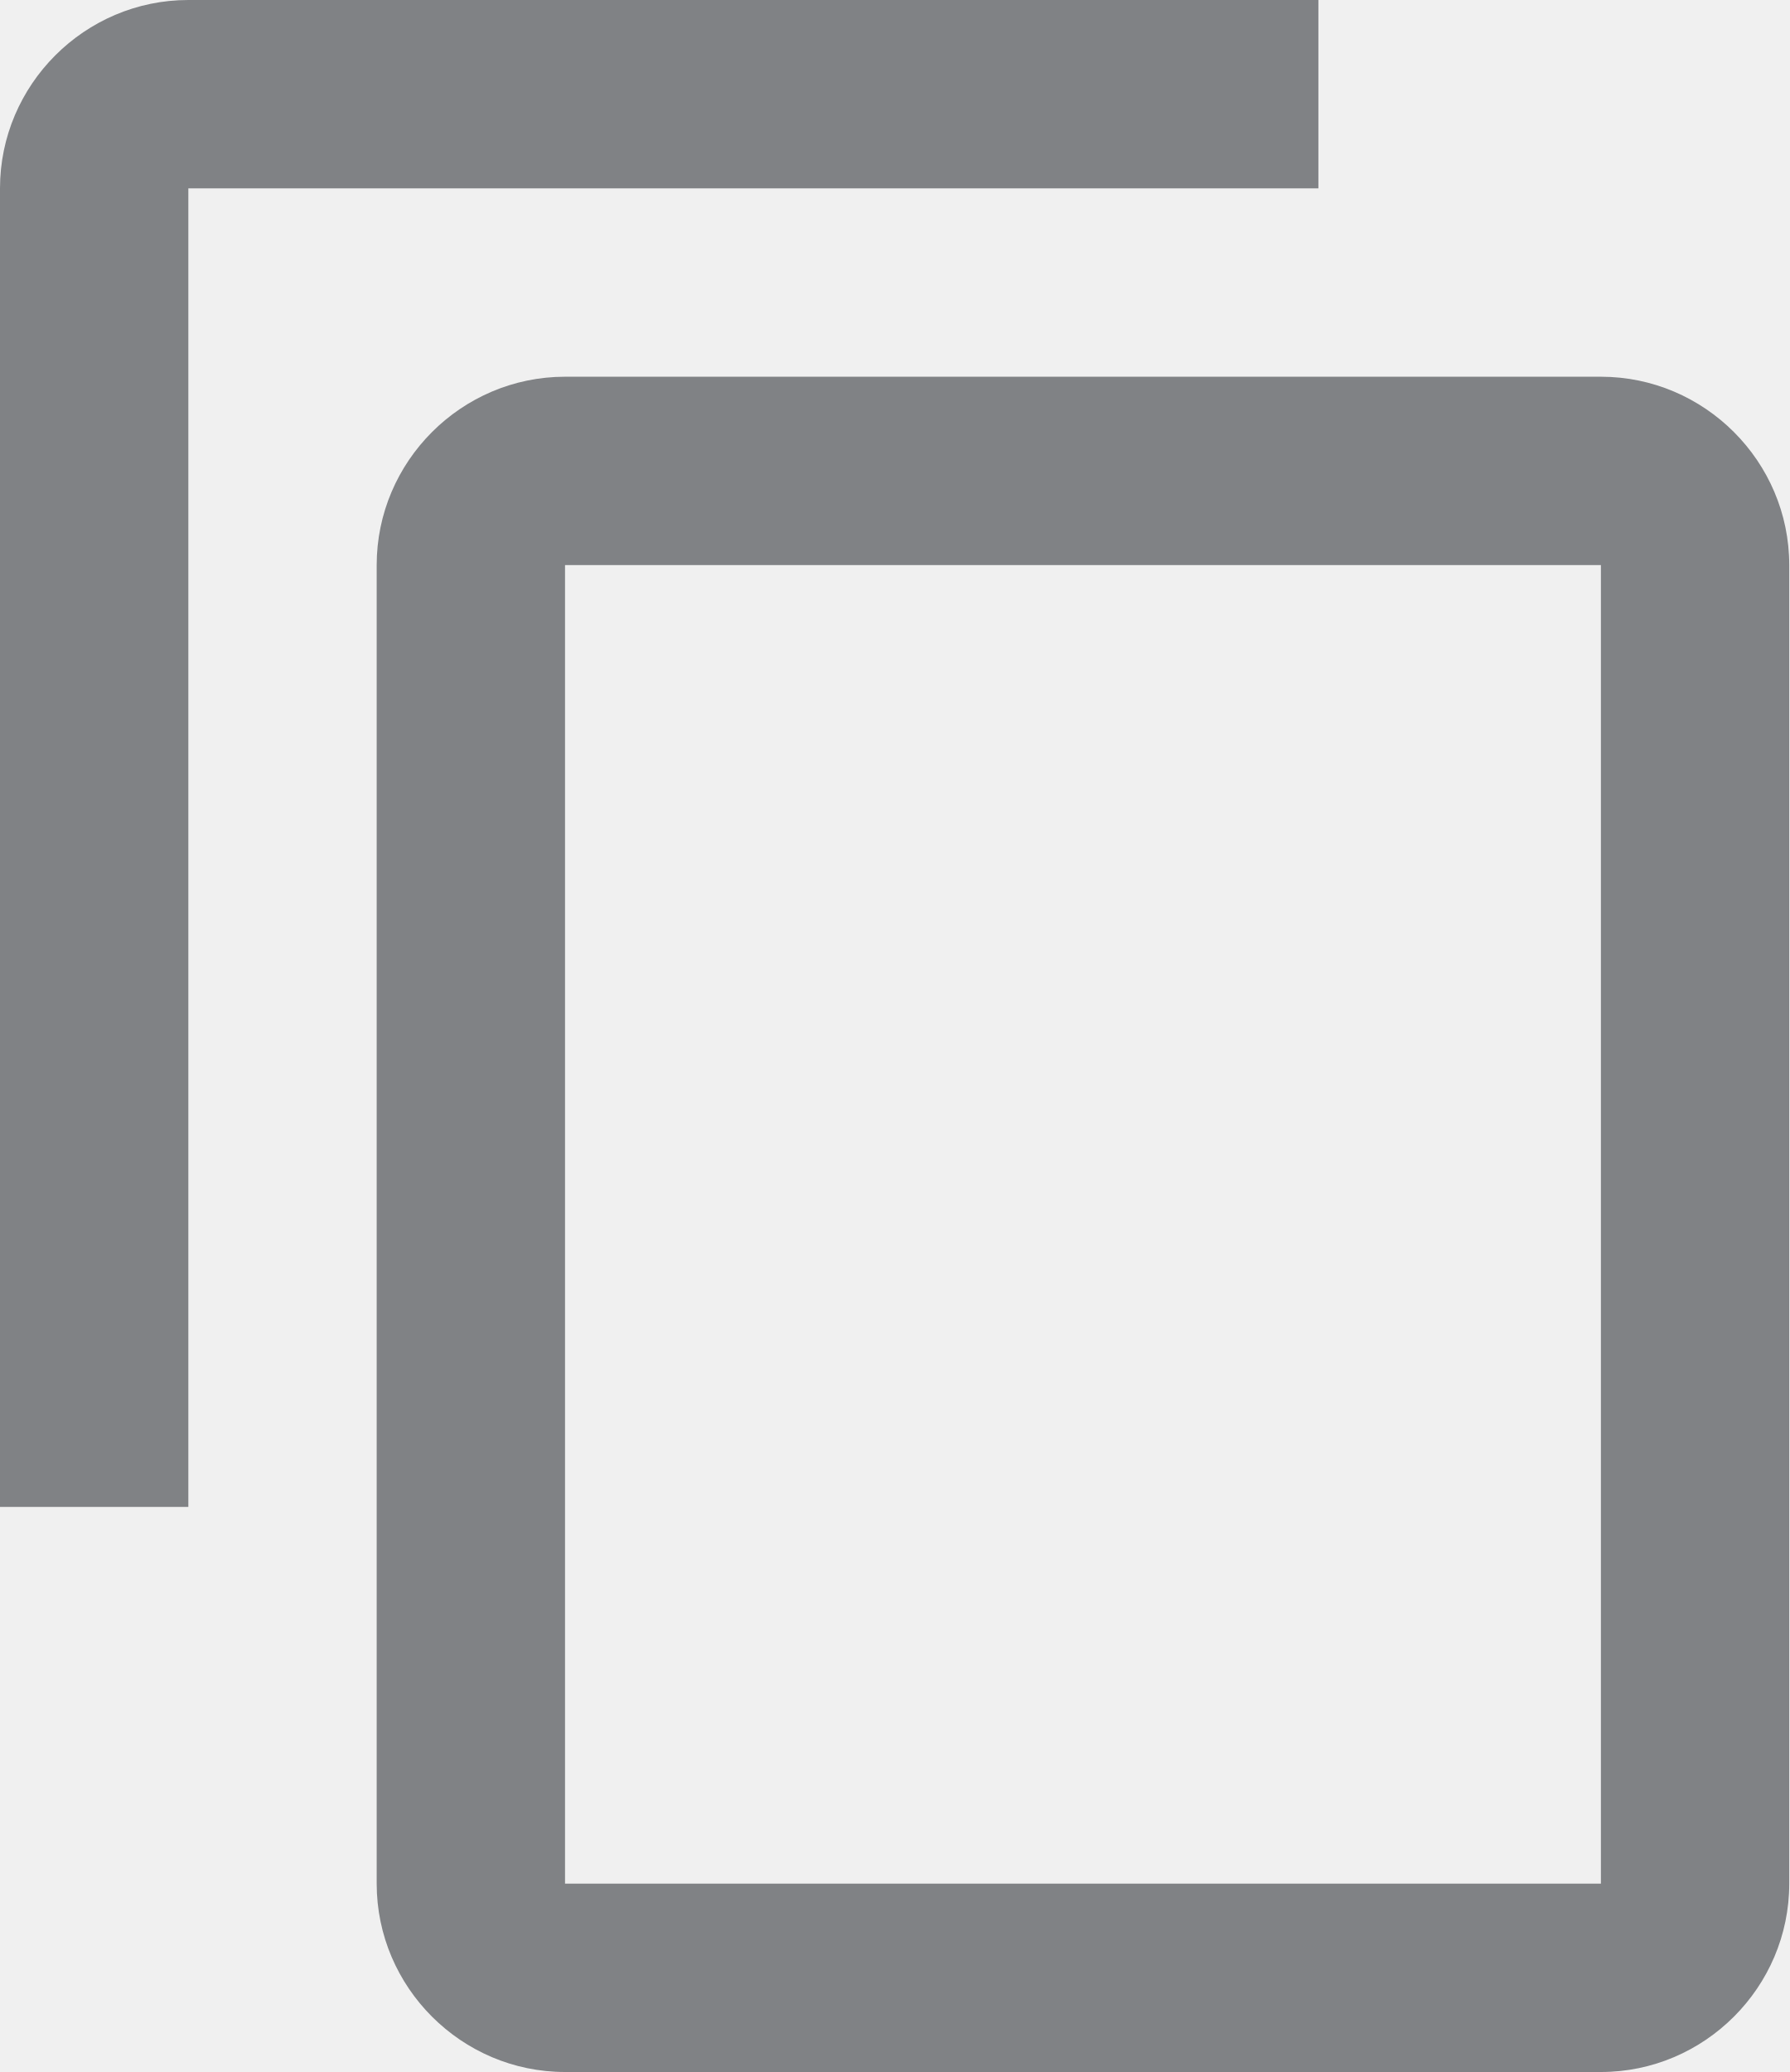
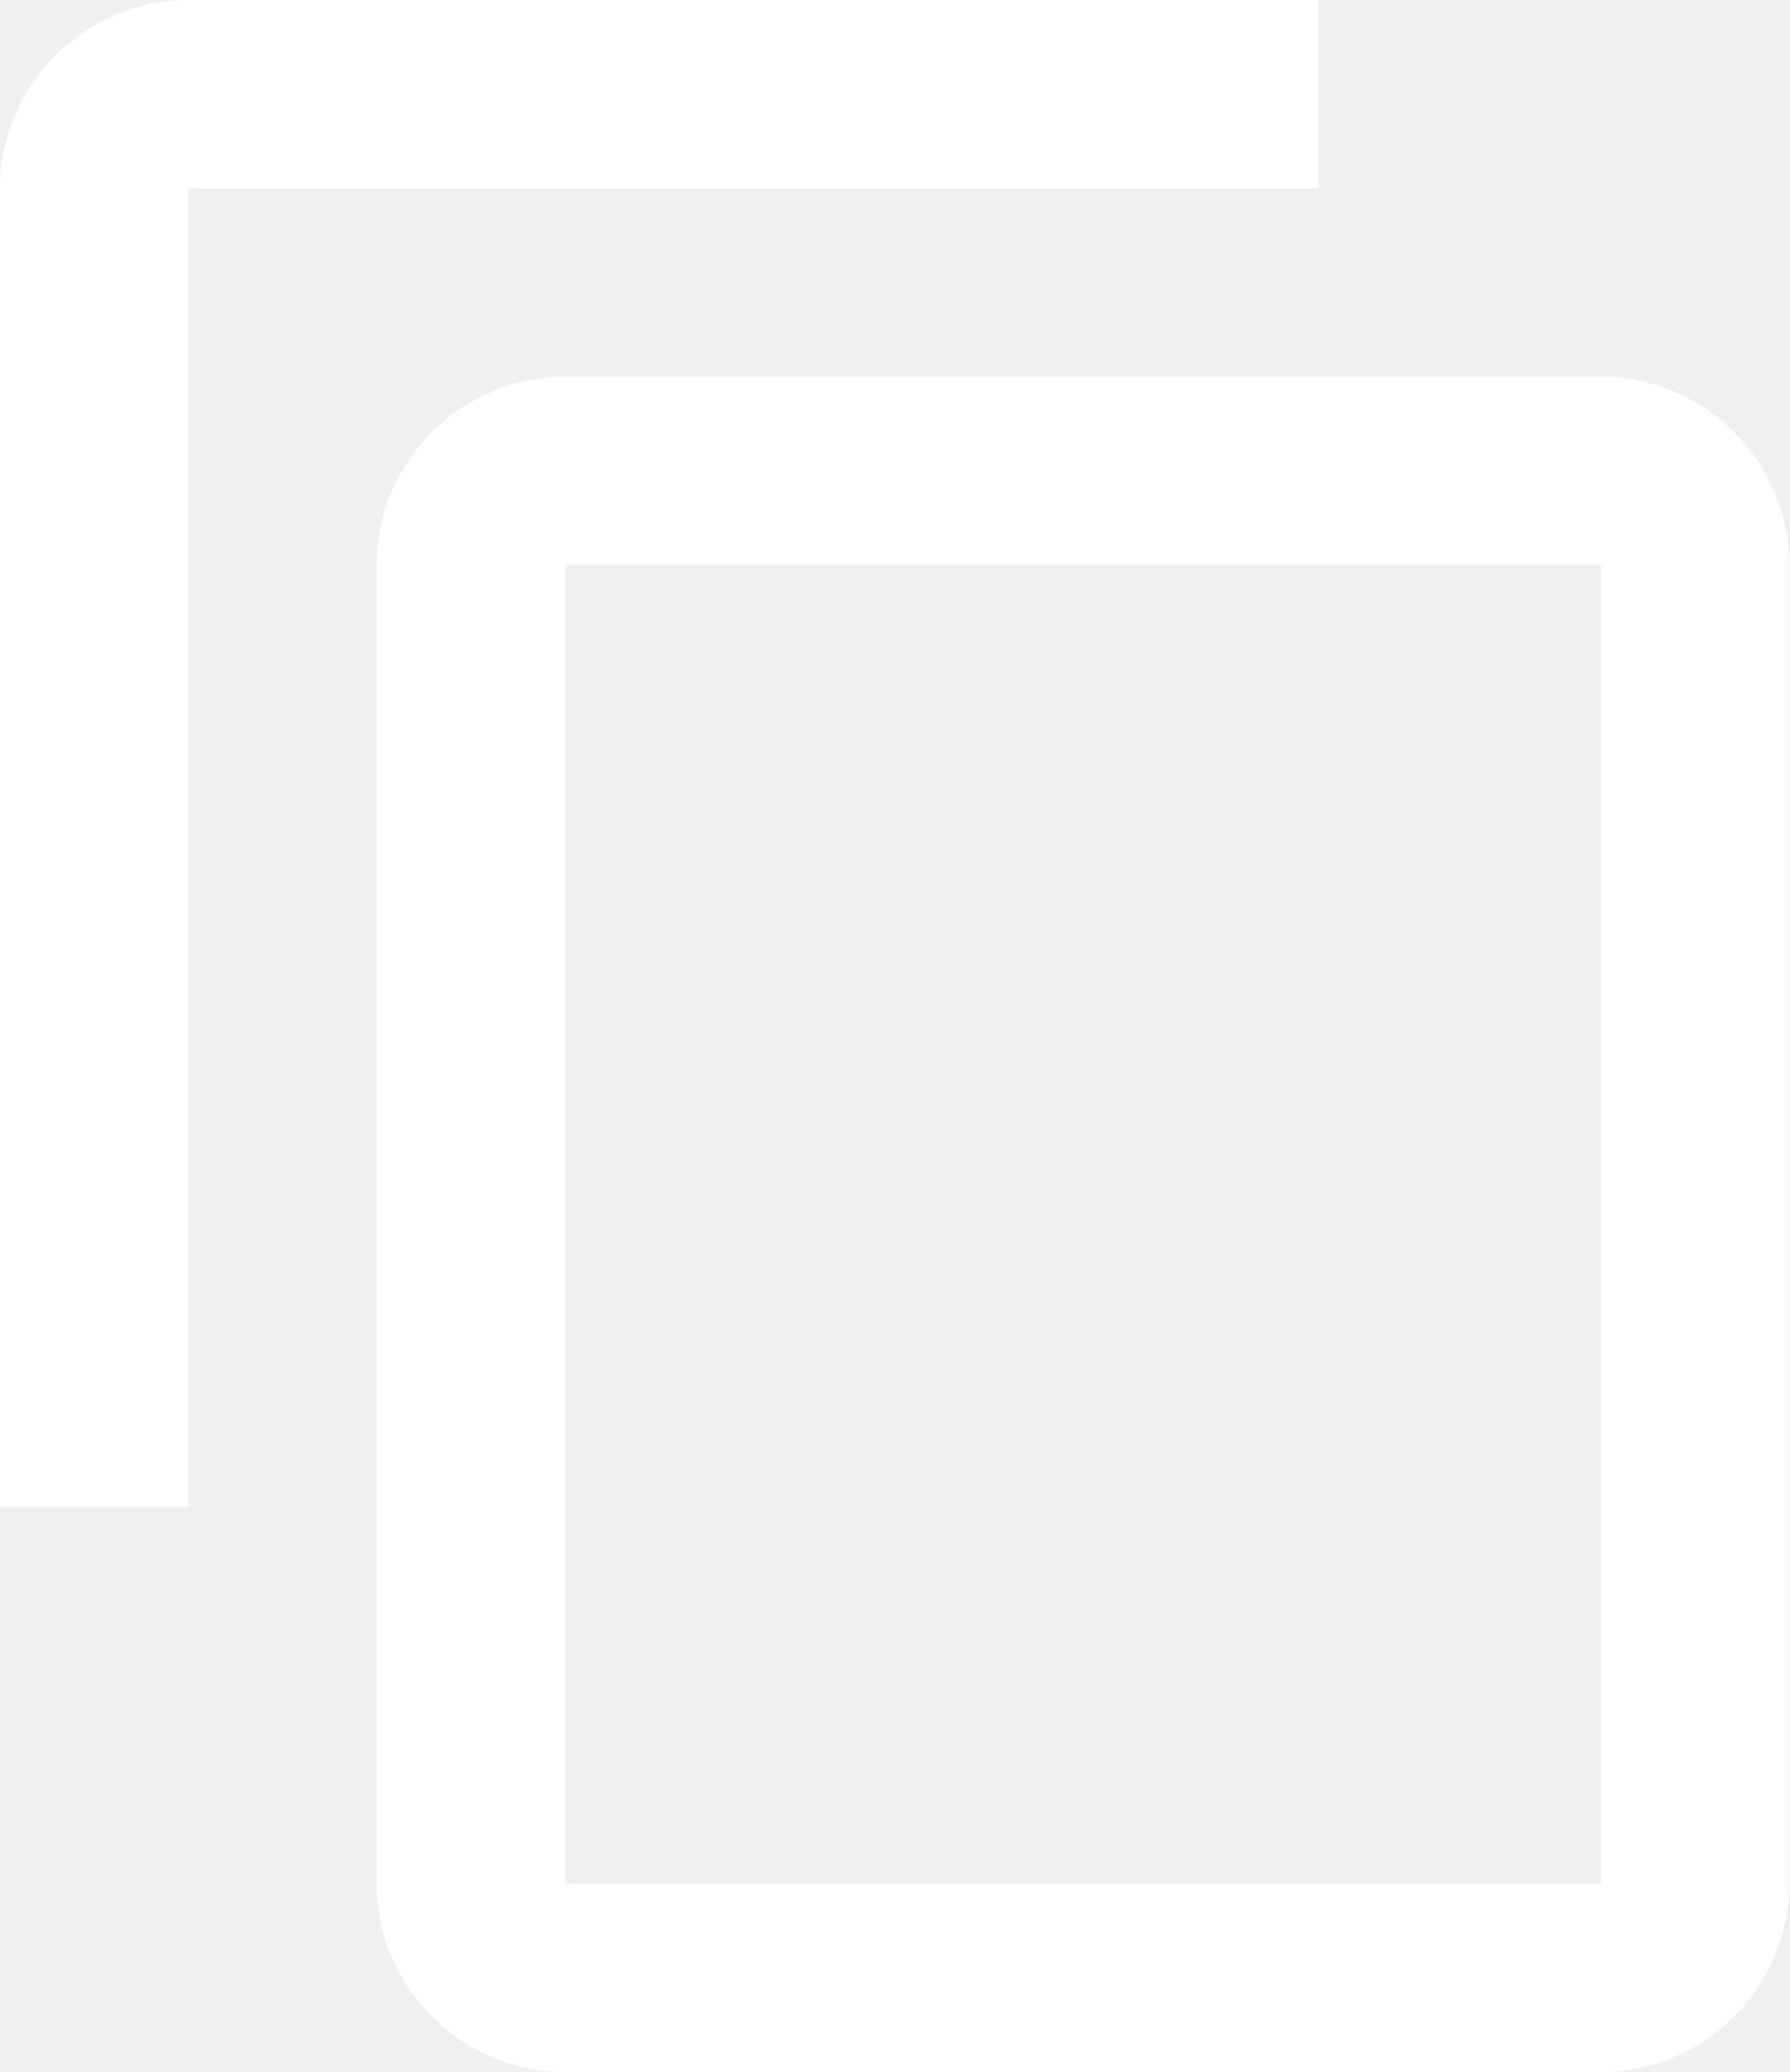
<svg xmlns="http://www.w3.org/2000/svg" width="19px" height="22px" viewBox="0 0 19 22" version="1.1">
  <defs />
  <g id="Dashboard" stroke="none" stroke-width="1" fill="none" fill-rule="evenodd" transform="translate(-618, -519)">
-     <g id="ic_content_copy_24px" transform="translate(616, 518)" fill="#808285" fill-rule="nonzero">
+     <g id="ic_content_copy_24px" transform="translate(616, 518)" fill="#FFFFFF" fill-rule="nonzero">
      <path d="M16,1 L4,1 C2.9,1 2,1.9 2,3 L2,17 L4,17 L4,3 L16,3 L16,1 Z M19,5 L8,5 C6.9,5 6,5.9 6,7 L6,21 C6,22.1 6.9,23 8,23 L19,23 C20.1,23 21,22.1 21,21 L21,7 C21,5.9 20.1,5 19,5 Z M19,21 L8,21 L8,7 L19,7 L19,21 Z" id="Shape" />
    </g>
  </g>
</svg>
